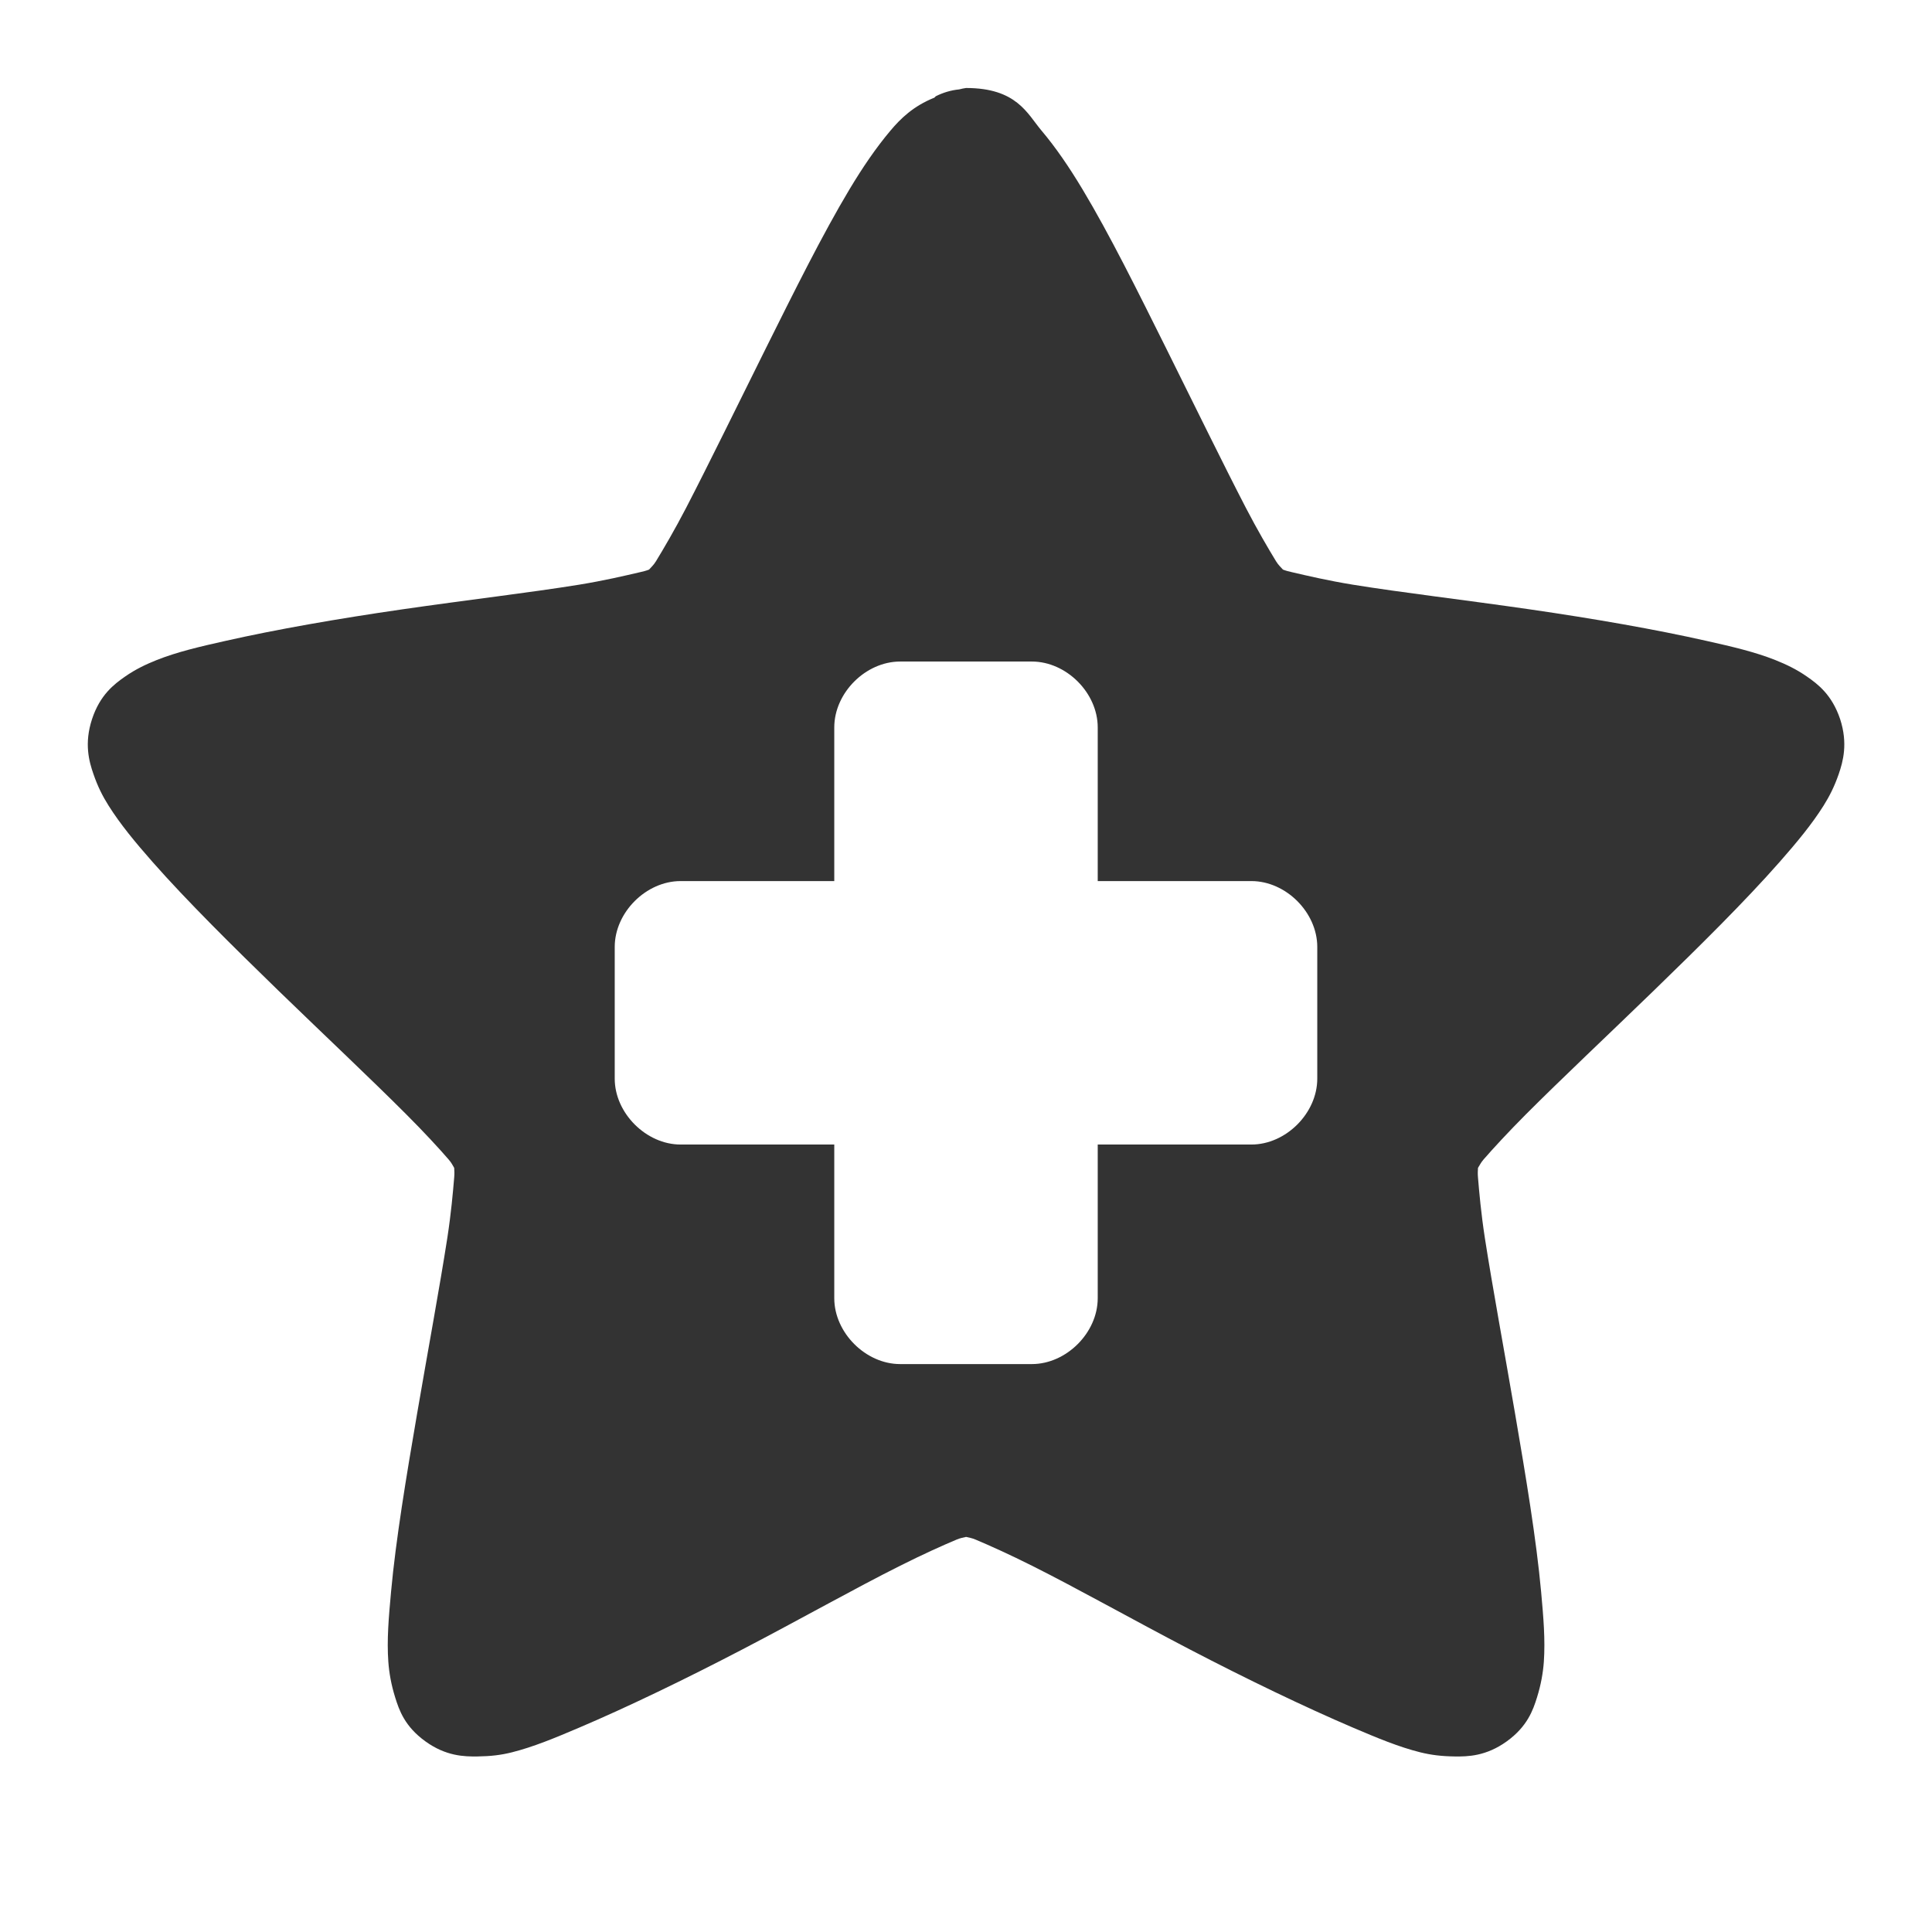
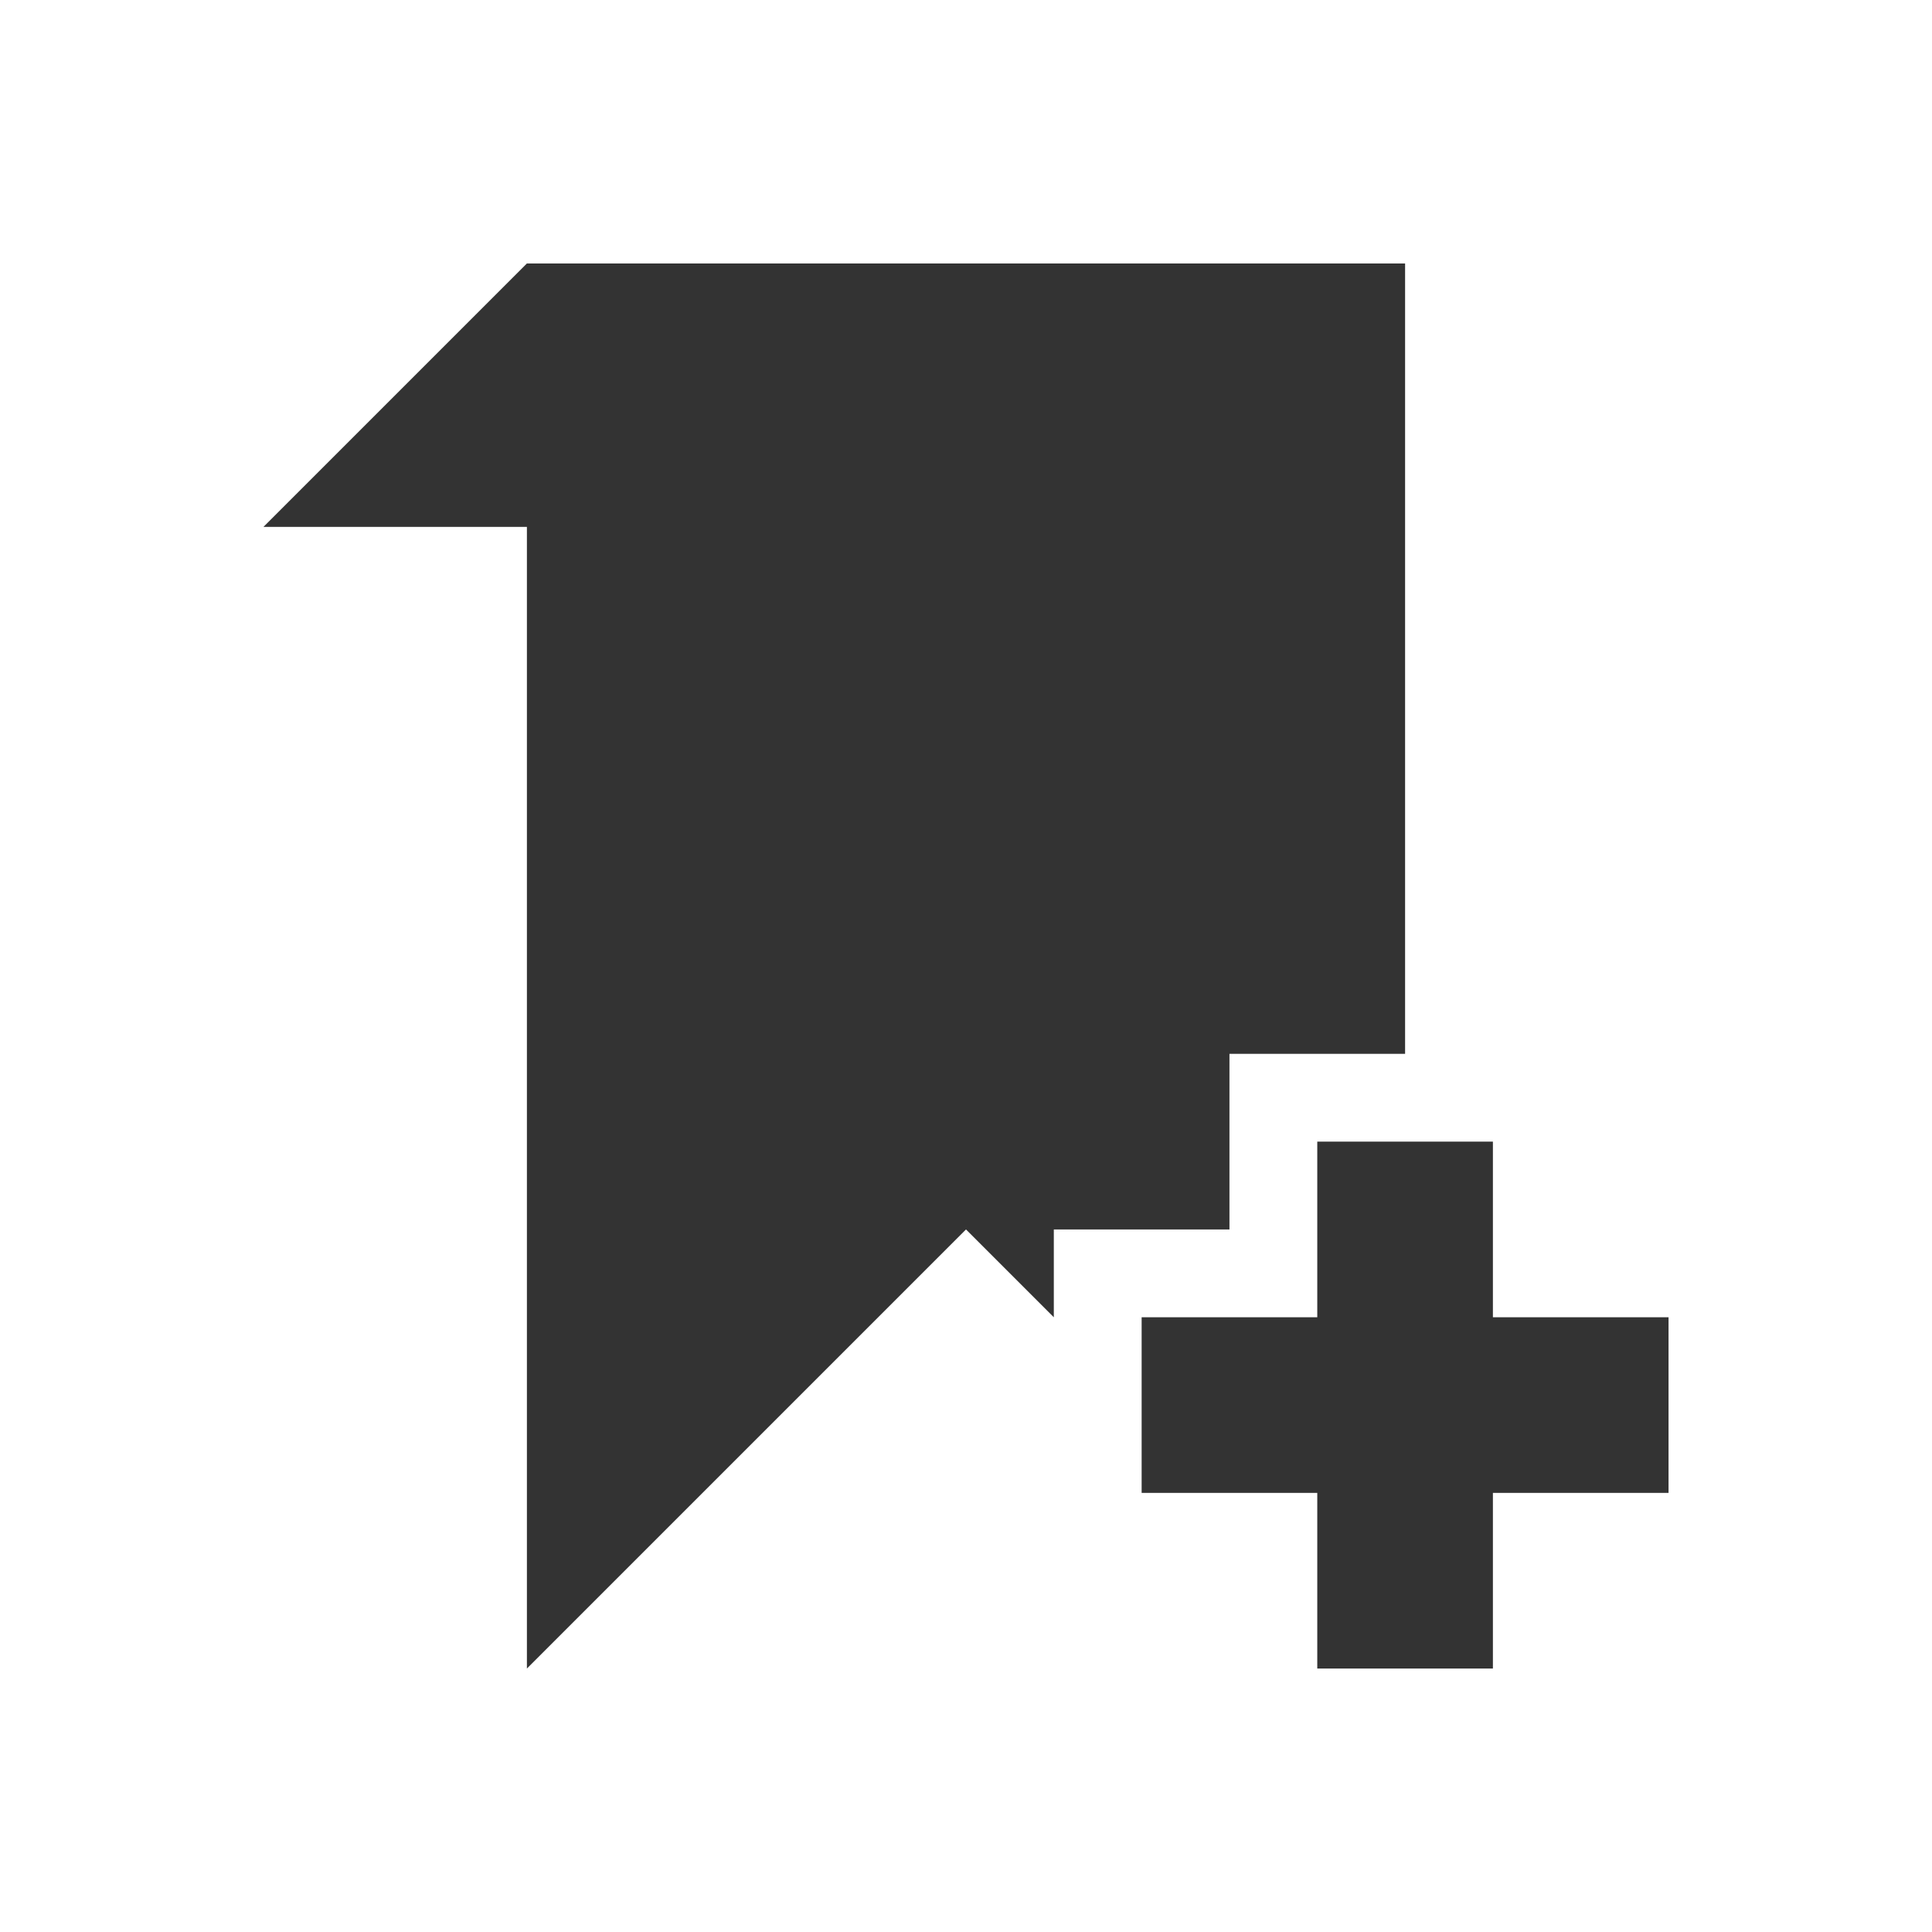
<svg xmlns="http://www.w3.org/2000/svg" xmlns:xlink="http://www.w3.org/1999/xlink" id="svg3692" height="22" width="22" version="1.1">
  <defs id="defs3694">
    <linearGradient id="linearGradient3619" y2="33.955" gradientUnits="userSpaceOnUse" x2="15.215" gradientTransform="translate(2.9799,-3.1217)" y1="22.292" x1="11.566">
      <stop id="stop2687" style="stop-color:#fff;stop-opacity:.275" offset="0" />
      <stop id="stop2689" style="stop-color:#fff;stop-opacity:0" offset="1" />
    </linearGradient>
    <linearGradient id="linearGradient3648" y2="43.444" gradientUnits="userSpaceOnUse" x2="29.647" y1="2" x1="29.647">
      <stop id="stop3644" style="stop-color:#fff" offset="0" />
      <stop id="stop3646" style="stop-color:#fff;stop-opacity:0" offset="1" />
    </linearGradient>
    <radialGradient id="radialGradient3627" gradientUnits="userSpaceOnUse" cy="25.625" cx="13.139" gradientTransform="matrix(0,2.6541,-3.1628,0,97.183,-26.676)" r="13.931">
      <stop id="stop3692" style="stop-color:#ffeb9f" offset="0" />
      <stop id="stop3694" style="stop-color:#ffd57e" offset=".262" />
      <stop id="stop3696" style="stop-color:#ffbc43" offset=".661" />
      <stop id="stop3698" style="stop-color:#ff921a" offset="1" />
    </radialGradient>
    <linearGradient id="linearGradient3629" y2="9.58" gradientUnits="userSpaceOnUse" x2="21.483" gradientTransform="matrix(1.6509,0,0,1.6568,-11.466,-15.046)" y1="36.255" x1="21.483">
      <stop id="stop3605" style="stop-color:#a7651c" offset="0" />
      <stop id="stop3607" style="stop-color:#c8a700" offset="1" />
    </linearGradient>
    <radialGradient id="radialGradient3690" gradientUnits="userSpaceOnUse" cx="62.625" cy="4.625" r="10.625" gradientTransform="matrix(2.1647,0,0,0.84706,-111.56,35.082)">
      <stop id="stop8840" offset="0" />
      <stop id="stop8842" style="stop-opacity:0" offset="1" />
    </radialGradient>
    <linearGradient id="linearGradient5530" y2="38.274" gradientUnits="userSpaceOnUse" x2="22.369" gradientTransform="matrix(0.59882,0,0,0.5952,23.605,21.219)" y1="8.032" x1="22.369">
      <stop id="stop3945" style="stop-color:#fff" offset="0" />
      <stop id="stop3947" style="stop-color:#fff;stop-opacity:0" offset="1" />
    </linearGradient>
    <radialGradient id="radialGradient2885" gradientUnits="userSpaceOnUse" cx="69.448" cy="51.695" r="31" gradientTransform="matrix(0,0.67924,-0.73892,0,72.903,-19.49)">
      <stop id="stop3244-5" style="stop-color:#eef87e" offset="0" />
      <stop id="stop3246-9" style="stop-color:#cde34f" offset=".262" />
      <stop id="stop3248-7" style="stop-color:#93b723" offset=".661" />
      <stop id="stop3250-8" style="stop-color:#5a7e0d" offset="1" />
    </radialGradient>
    <linearGradient id="linearGradient2887" y2="52.809" gradientUnits="userSpaceOnUse" y1="123.19" gradientTransform="matrix(0.28214,0,0,0.28445,12.171,9.9582)" x2="72.422" x1="72.422">
      <stop id="stop2492-3" style="stop-color:#365f0e" offset="0" />
      <stop id="stop2494-8" style="stop-color:#84a718" offset="1" />
    </linearGradient>
    <linearGradient xlink:href="#linearGradient5530" id="linearGradient3020" gradientUnits="userSpaceOnUse" gradientTransform="matrix(0.59882,0,0,0.5952,-29.88652,43.38849)" x1="22.369" y1="8.032" x2="22.369" y2="38.274" />
    <linearGradient xlink:href="#linearGradient3619" id="linearGradient3028" gradientUnits="userSpaceOnUse" gradientTransform="translate(-65.35908,-18.57933)" x1="11.566" y1="22.292" x2="15.215" y2="33.955" />
    <linearGradient xlink:href="#linearGradient3648" id="linearGradient3031" gradientUnits="userSpaceOnUse" x1="29.647" y1="2" x2="29.647" y2="43.444" gradientTransform="translate(-68.33898,-15.45763)" />
    <radialGradient xlink:href="#radialGradient3690" id="radialGradient3041" gradientUnits="userSpaceOnUse" gradientTransform="matrix(2.1647,0,0,0.84706,-179.899,19.62437)" cx="62.625" cy="4.625" r="10.625" />
  </defs>
-   <path style="font-size:medium;font-style:normal;font-variant:normal;font-weight:normal;font-stretch:normal;text-indent:0;text-align:start;text-decoration:none;line-height:normal;letter-spacing:normal;word-spacing:normal;text-transform:none;direction:ltr;block-progression:tb;writing-mode:lr-tb;text-anchor:start;baseline-shift:baseline;opacity:0.8;color:#000000;fill:#000000;fill-opacity:1;fill-rule:nonzero;stroke:none;stroke-width:3;marker:none;visibility:visible;display:inline;overflow:visible;enable-background:accumulate;font-family:Sans;-inkscape-font-specification:Sans" d="m 11,1.002 c -0.026,0.004 -0.052,0.009 -0.078,0.016 -0.092,0.009 -0.183,0.036 -0.266,0.078 -0.005,0.005 -0.01,0.01 -0.016,0.016 C 10.398,1.209 10.254,1.352 10.141,1.486 9.978,1.679 9.825,1.903 9.672,2.158 9.366,2.669 9.044,3.318 8.719,3.97 8.394,4.623 8.074,5.279 7.813,5.783 7.682,6.035 7.557,6.248 7.469,6.392 c -0.027,0.044 -0.053,0.065 -0.078,0.094 -0.036,0.014 -0.065,0.021 -0.109,0.031 C 7.115,6.556 6.876,6.612 6.594,6.658 6.031,6.749 5.303,6.834 4.579,6.939 3.854,7.044 3.147,7.167 2.563,7.299 2.272,7.364 2.016,7.424 1.782,7.517 1.665,7.564 1.546,7.619 1.423,7.705 1.3,7.791 1.139,7.912 1.048,8.189 c -0.091,0.277 -0.034,0.482 0.016,0.625 0.049,0.143 0.105,0.253 0.172,0.359 0.134,0.213 0.303,0.417 0.5,0.641 0.394,0.447 0.913,0.96 1.437,1.469 0.524,0.508 1.051,1.003 1.453,1.406 0.201,0.201 0.373,0.387 0.484,0.516 0.033,0.038 0.042,0.061 0.062,0.094 0.002,0.037 0.004,0.064 0,0.109 -0.014,0.168 -0.035,0.407 -0.078,0.687 -0.087,0.56 -0.221,1.283 -0.344,2 -0.123,0.717 -0.243,1.439 -0.297,2.031 -0.027,0.296 -0.049,0.546 -0.031,0.797 0.009,0.126 0.033,0.262 0.078,0.406 0.045,0.144 0.108,0.33 0.344,0.5 0.235,0.17 0.444,0.174 0.594,0.172 0.15,-0.002 0.268,-0.016 0.391,-0.047 0.244,-0.061 0.491,-0.164 0.766,-0.281 0.55,-0.234 1.211,-0.553 1.859,-0.891 0.649,-0.338 1.287,-0.698 1.797,-0.953 0.255,-0.128 0.483,-0.231 0.641,-0.297 0.045,-0.019 0.072,-0.022 0.109,-0.031 0.037,0.009 0.064,0.012 0.109,0.031 0.157,0.066 0.386,0.169 0.641,0.297 0.51,0.255 1.148,0.615 1.797,0.953 0.649,0.338 1.309,0.656 1.859,0.891 0.275,0.117 0.521,0.22 0.766,0.281 0.122,0.03 0.24,0.045 0.391,0.047 0.15,0.002 0.358,-0.002 0.594,-0.172 0.235,-0.17 0.299,-0.356 0.344,-0.5 0.045,-0.144 0.069,-0.281 0.078,-0.406 0.017,-0.251 -0.004,-0.501 -0.031,-0.797 -0.054,-0.593 -0.174,-1.314 -0.297,-2.031 -0.123,-0.717 -0.257,-1.44 -0.344,-2 -0.043,-0.28 -0.064,-0.519 -0.078,-0.687 -0.004,-0.045 -0.002,-0.072 0,-0.109 0.021,-0.032 0.03,-0.056 0.062,-0.094 0.111,-0.128 0.283,-0.314 0.484,-0.516 0.402,-0.403 0.929,-0.898 1.453,-1.406 0.524,-0.508 1.043,-1.021 1.437,-1.469 0.197,-0.224 0.366,-0.428 0.5,-0.641 0.067,-0.107 0.123,-0.217 0.172,-0.359 0.049,-0.143 0.106,-0.348 0.016,-0.625 C 20.861,7.912 20.701,7.791 20.577,7.705 20.454,7.619 20.335,7.564 20.218,7.517 19.984,7.424 19.728,7.364 19.437,7.299 18.853,7.167 18.146,7.044 17.421,6.939 16.697,6.834 15.969,6.749 15.406,6.658 15.124,6.612 14.885,6.556 14.718,6.517 14.674,6.507 14.645,6.5 14.609,6.486 14.584,6.457 14.558,6.436 14.531,6.392 14.443,6.248 14.318,6.035 14.187,5.783 13.926,5.279 13.606,4.623 13.281,3.97 12.956,3.318 12.635,2.669 12.328,2.158 12.175,1.903 12.022,1.679 11.859,1.486 11.697,1.294 11.578,1.002 11,1.002 z m -0.75,6.531 1.5,0 c 0.393,4e-5 0.75,0.357 0.75,0.75 l 0,1.75 1.75,0 c 0.393,3.9e-5 0.75,0.357 0.75,0.75 l 0,1.5 c -4e-5,0.393 -0.357,0.75 -0.75,0.75 l -1.75,0 0,1.75 c -3.9e-5,0.393 -0.357,0.75 -0.75,0.75 l -1.5,0 C 9.857,15.533 9.5,15.175 9.5,14.783 l 0,-1.75 -1.75,0 C 7.358,13.033 7,12.675 7,12.283 l 0,-1.5 c 3.93e-5,-0.393 0.357,-0.75 0.75,-0.75 l 1.75,0 0,-1.75 c 3.9e-5,-0.393 0.357,-0.75 0.75,-0.75 z" id="path1307" />
+   <path style="opacity:0.8;fill:#000000;fill-opacity:1;stroke:none" d="m 6,3 -3,3 3,0 0,13 5,-5 1,1 0,-1 2,0 0,-2 2,0 0,-9 -9,0 -1,0 z m 9,10 0,2 -2,0 0,2 2,0 0,2 2,0 0,-2 2,0 0,-2 -2,0 0,-2 -2,0 z" id="path3015" />
</svg>
